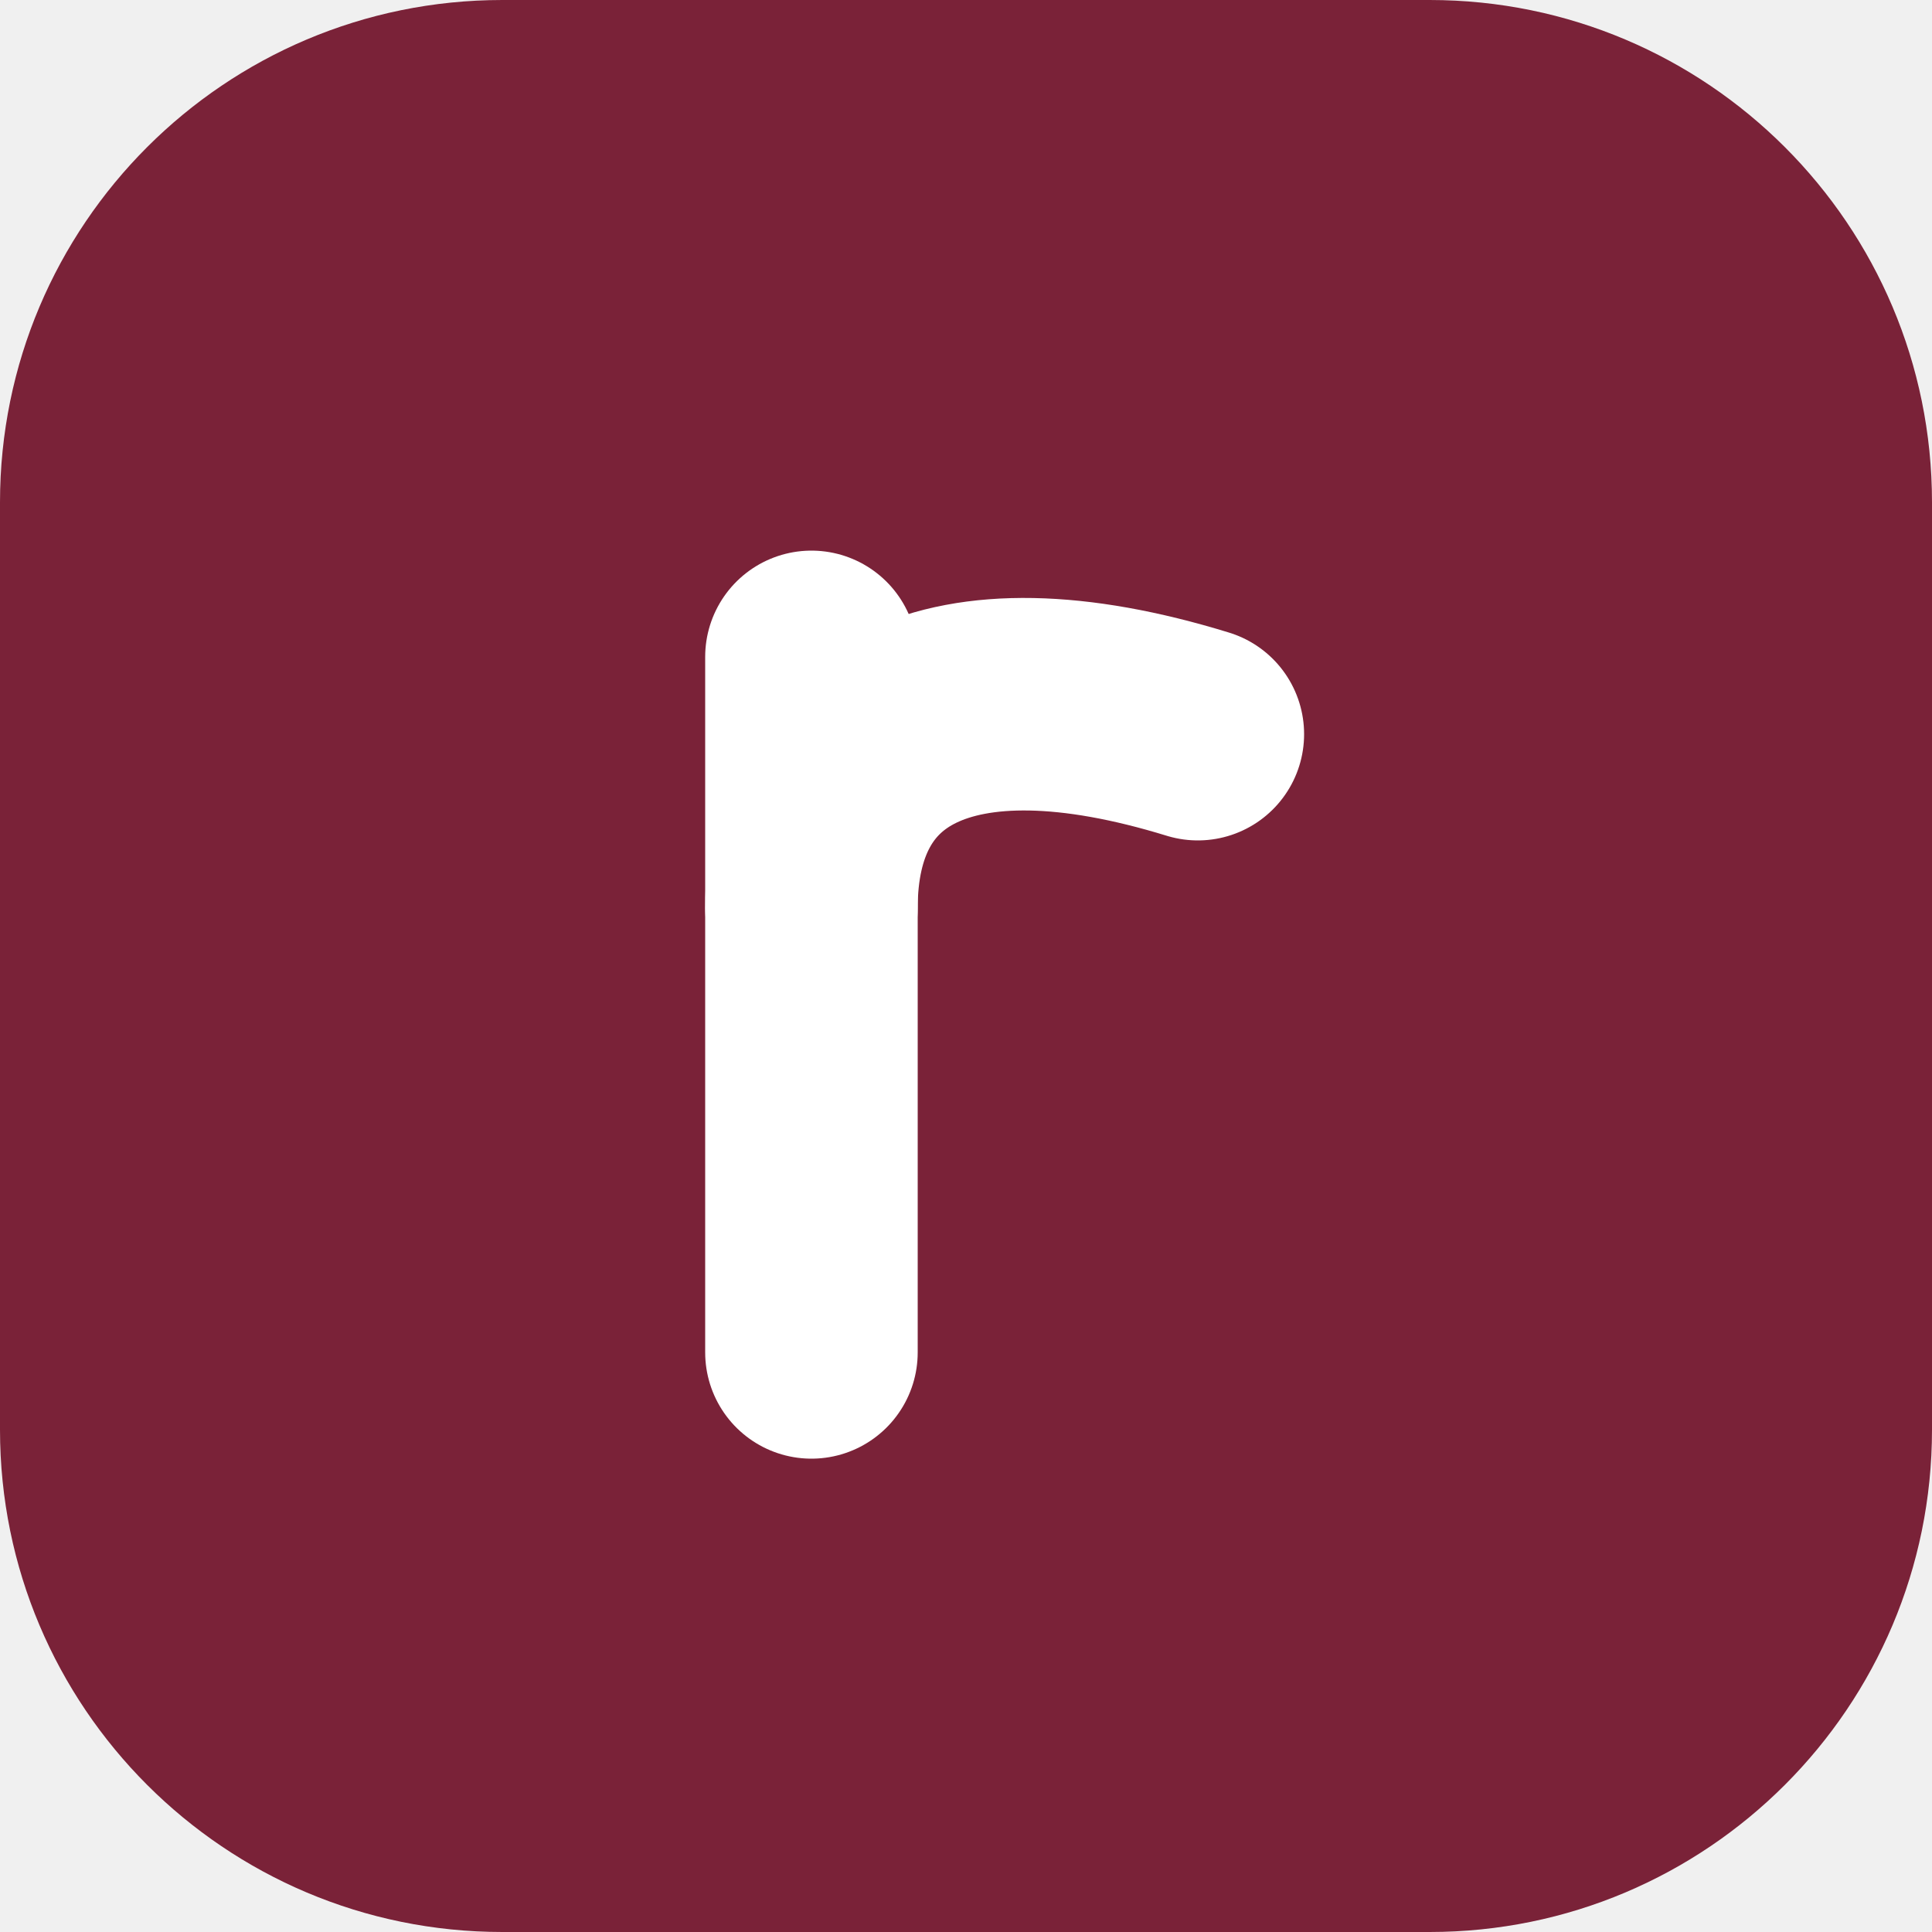
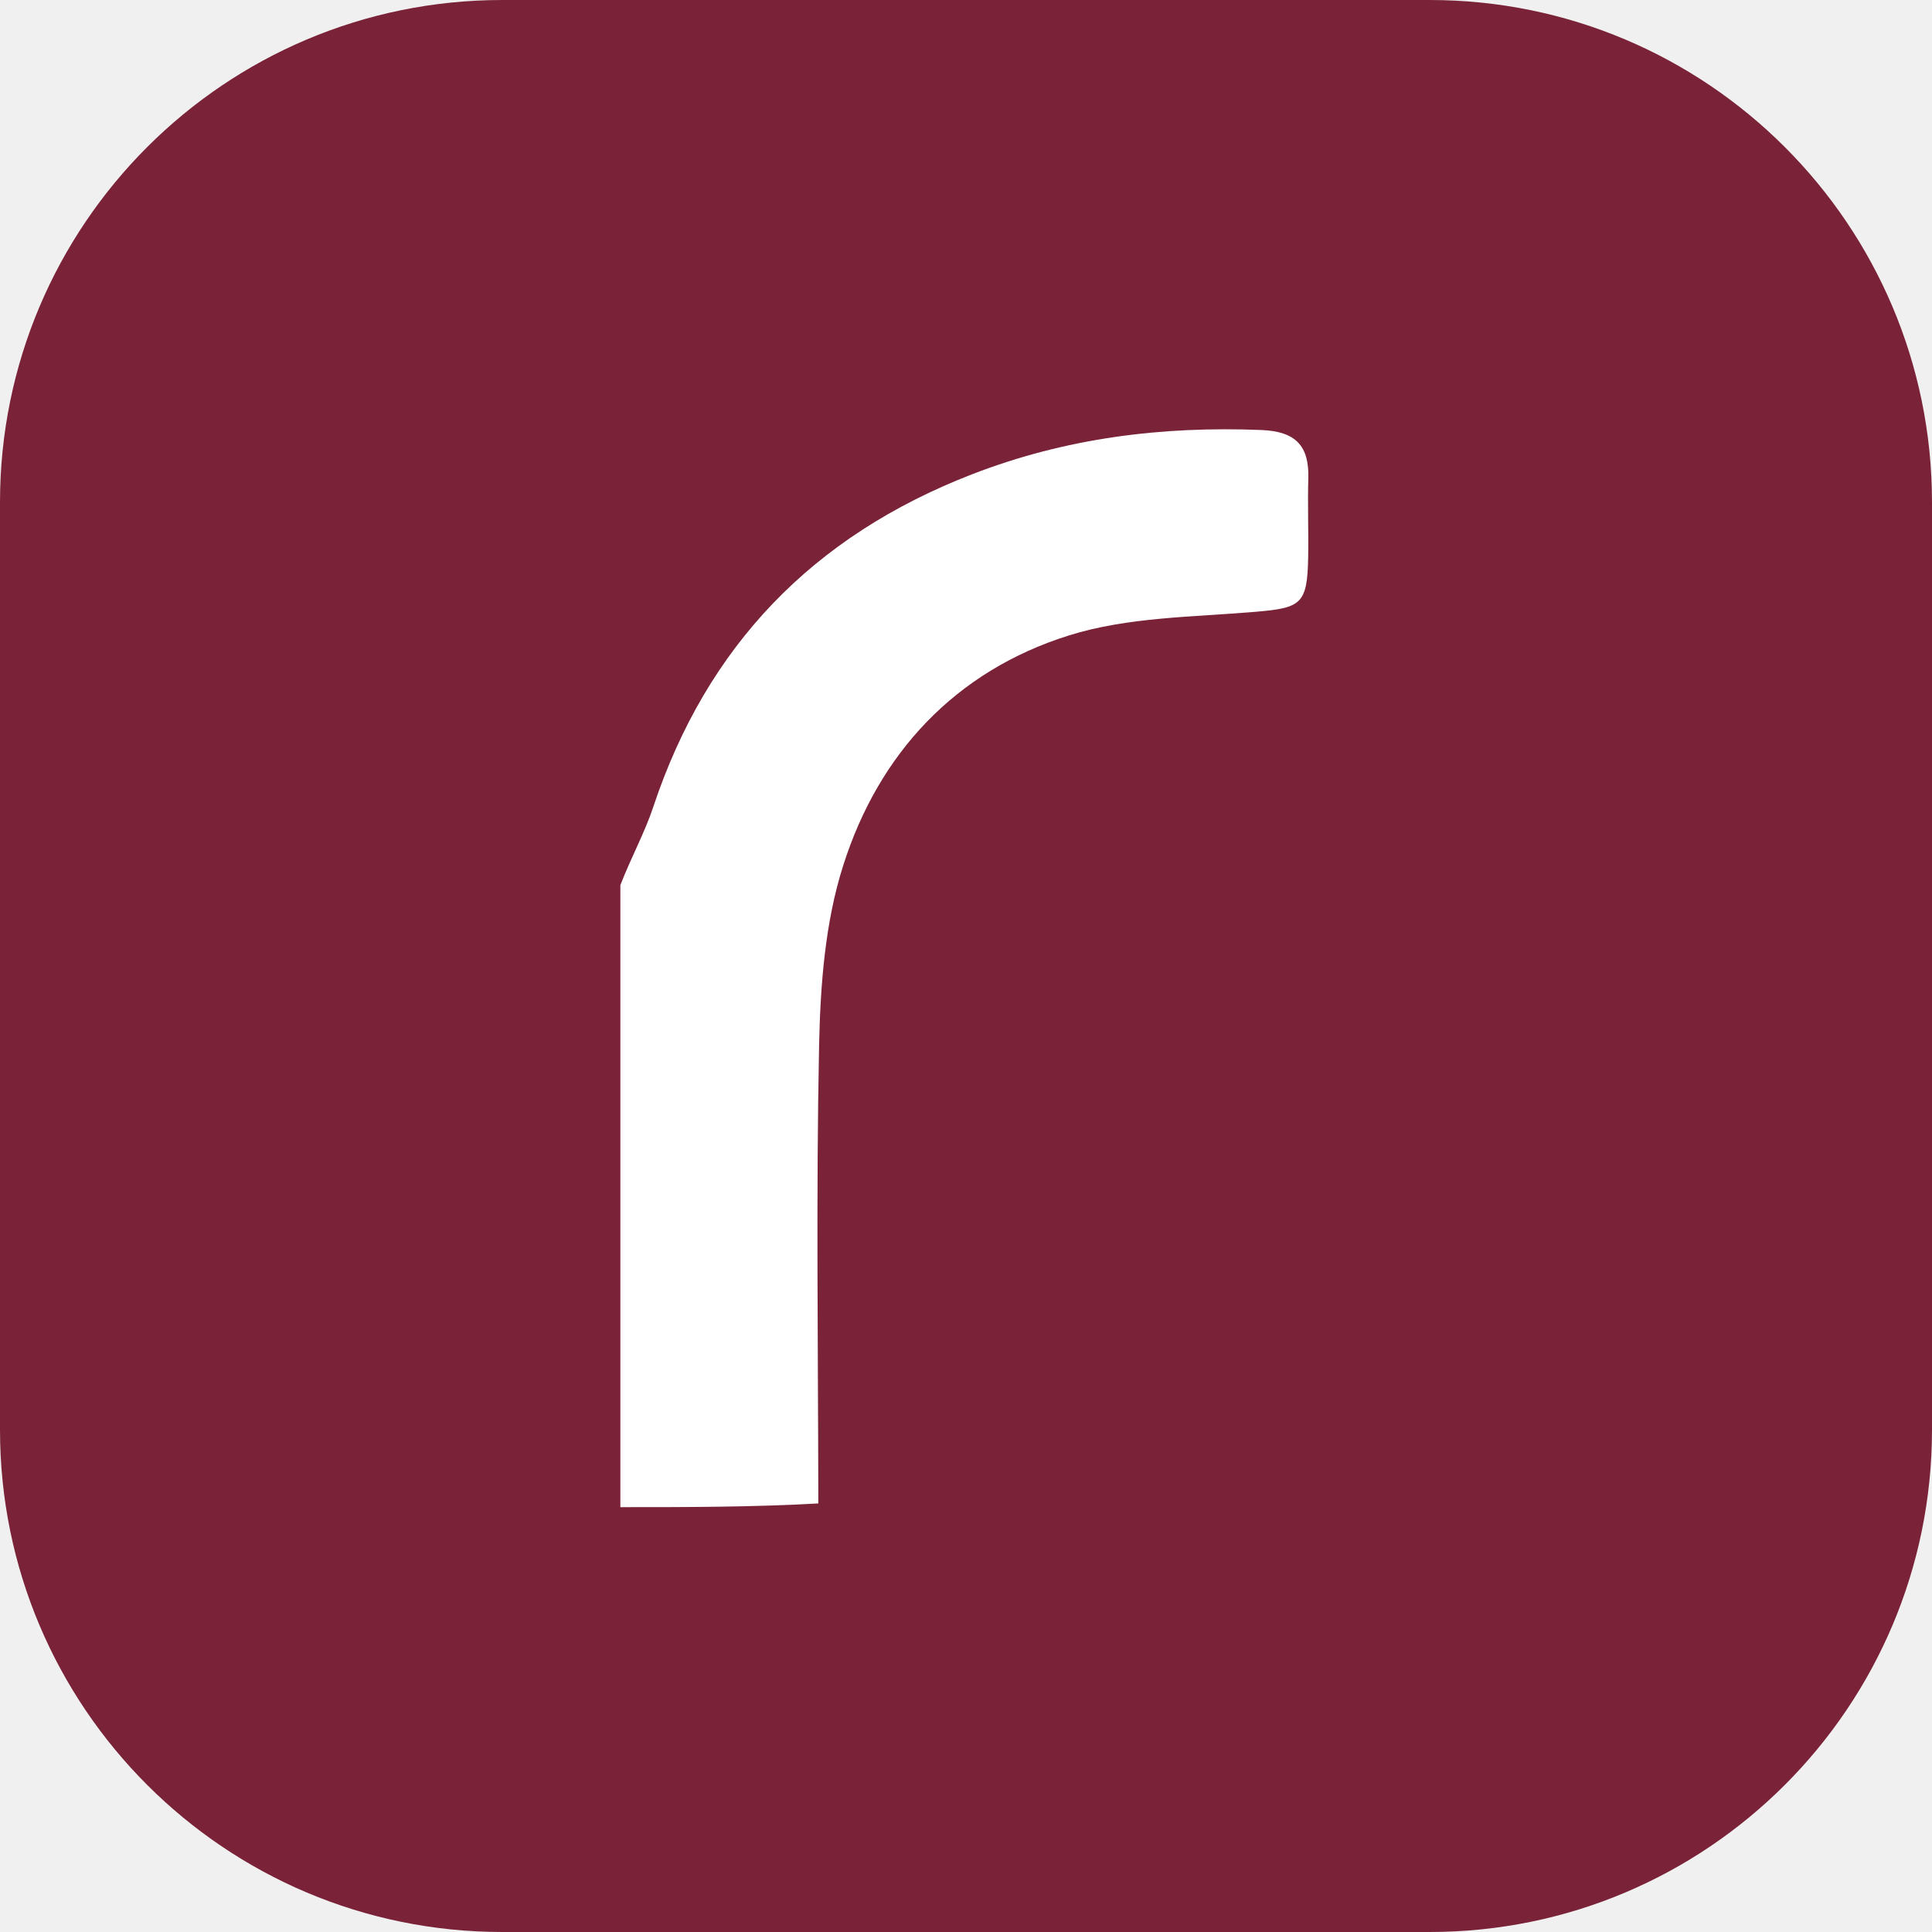
<svg xmlns="http://www.w3.org/2000/svg" viewBox="0 0 100 100">
  <rect width="100" height="100" rx="26" fill="#7A2238" />
-   <g fill="none" stroke="#FFFFFF" stroke-width="11" stroke-linecap="round" stroke-linejoin="round">
-     <path d="M42 34 V70" />
-     <path d="M42 47 C42 38 49 34 62 38" />
+   <g transform="translate(31.7, 12) scale(0.41)">
+     <path fill="#FFFFFF" fill-rule="evenodd" d="M1,82.47 C2.4,78.87 4.08,75.84 5.15,72.61 C11.93,52.24 25.31,38.41 45.34,30.63 C57.21,26.02 69.36,24.51 81.96,25.02 C86.26,25.2 87.97,27.02 87.85,31.14 C87.75,34.47 87.89,37.8 87.83,41.13 C87.72,47.02 86.94,47.48 81.16,47.97 C73.27,48.64 65.06,48.62 57.63,50.95 C43.32,55.44 33.63,65.82 29.13,80 C26.85,87.15 26.25,95.04 26.09,102.62 C25.7,121.76 25.97,140.91 25.99,160.53 C17.7,161 9.4,161 1,161 C1,134.98 1,108.96 1,82.47 z" />
  </g>
</svg>
